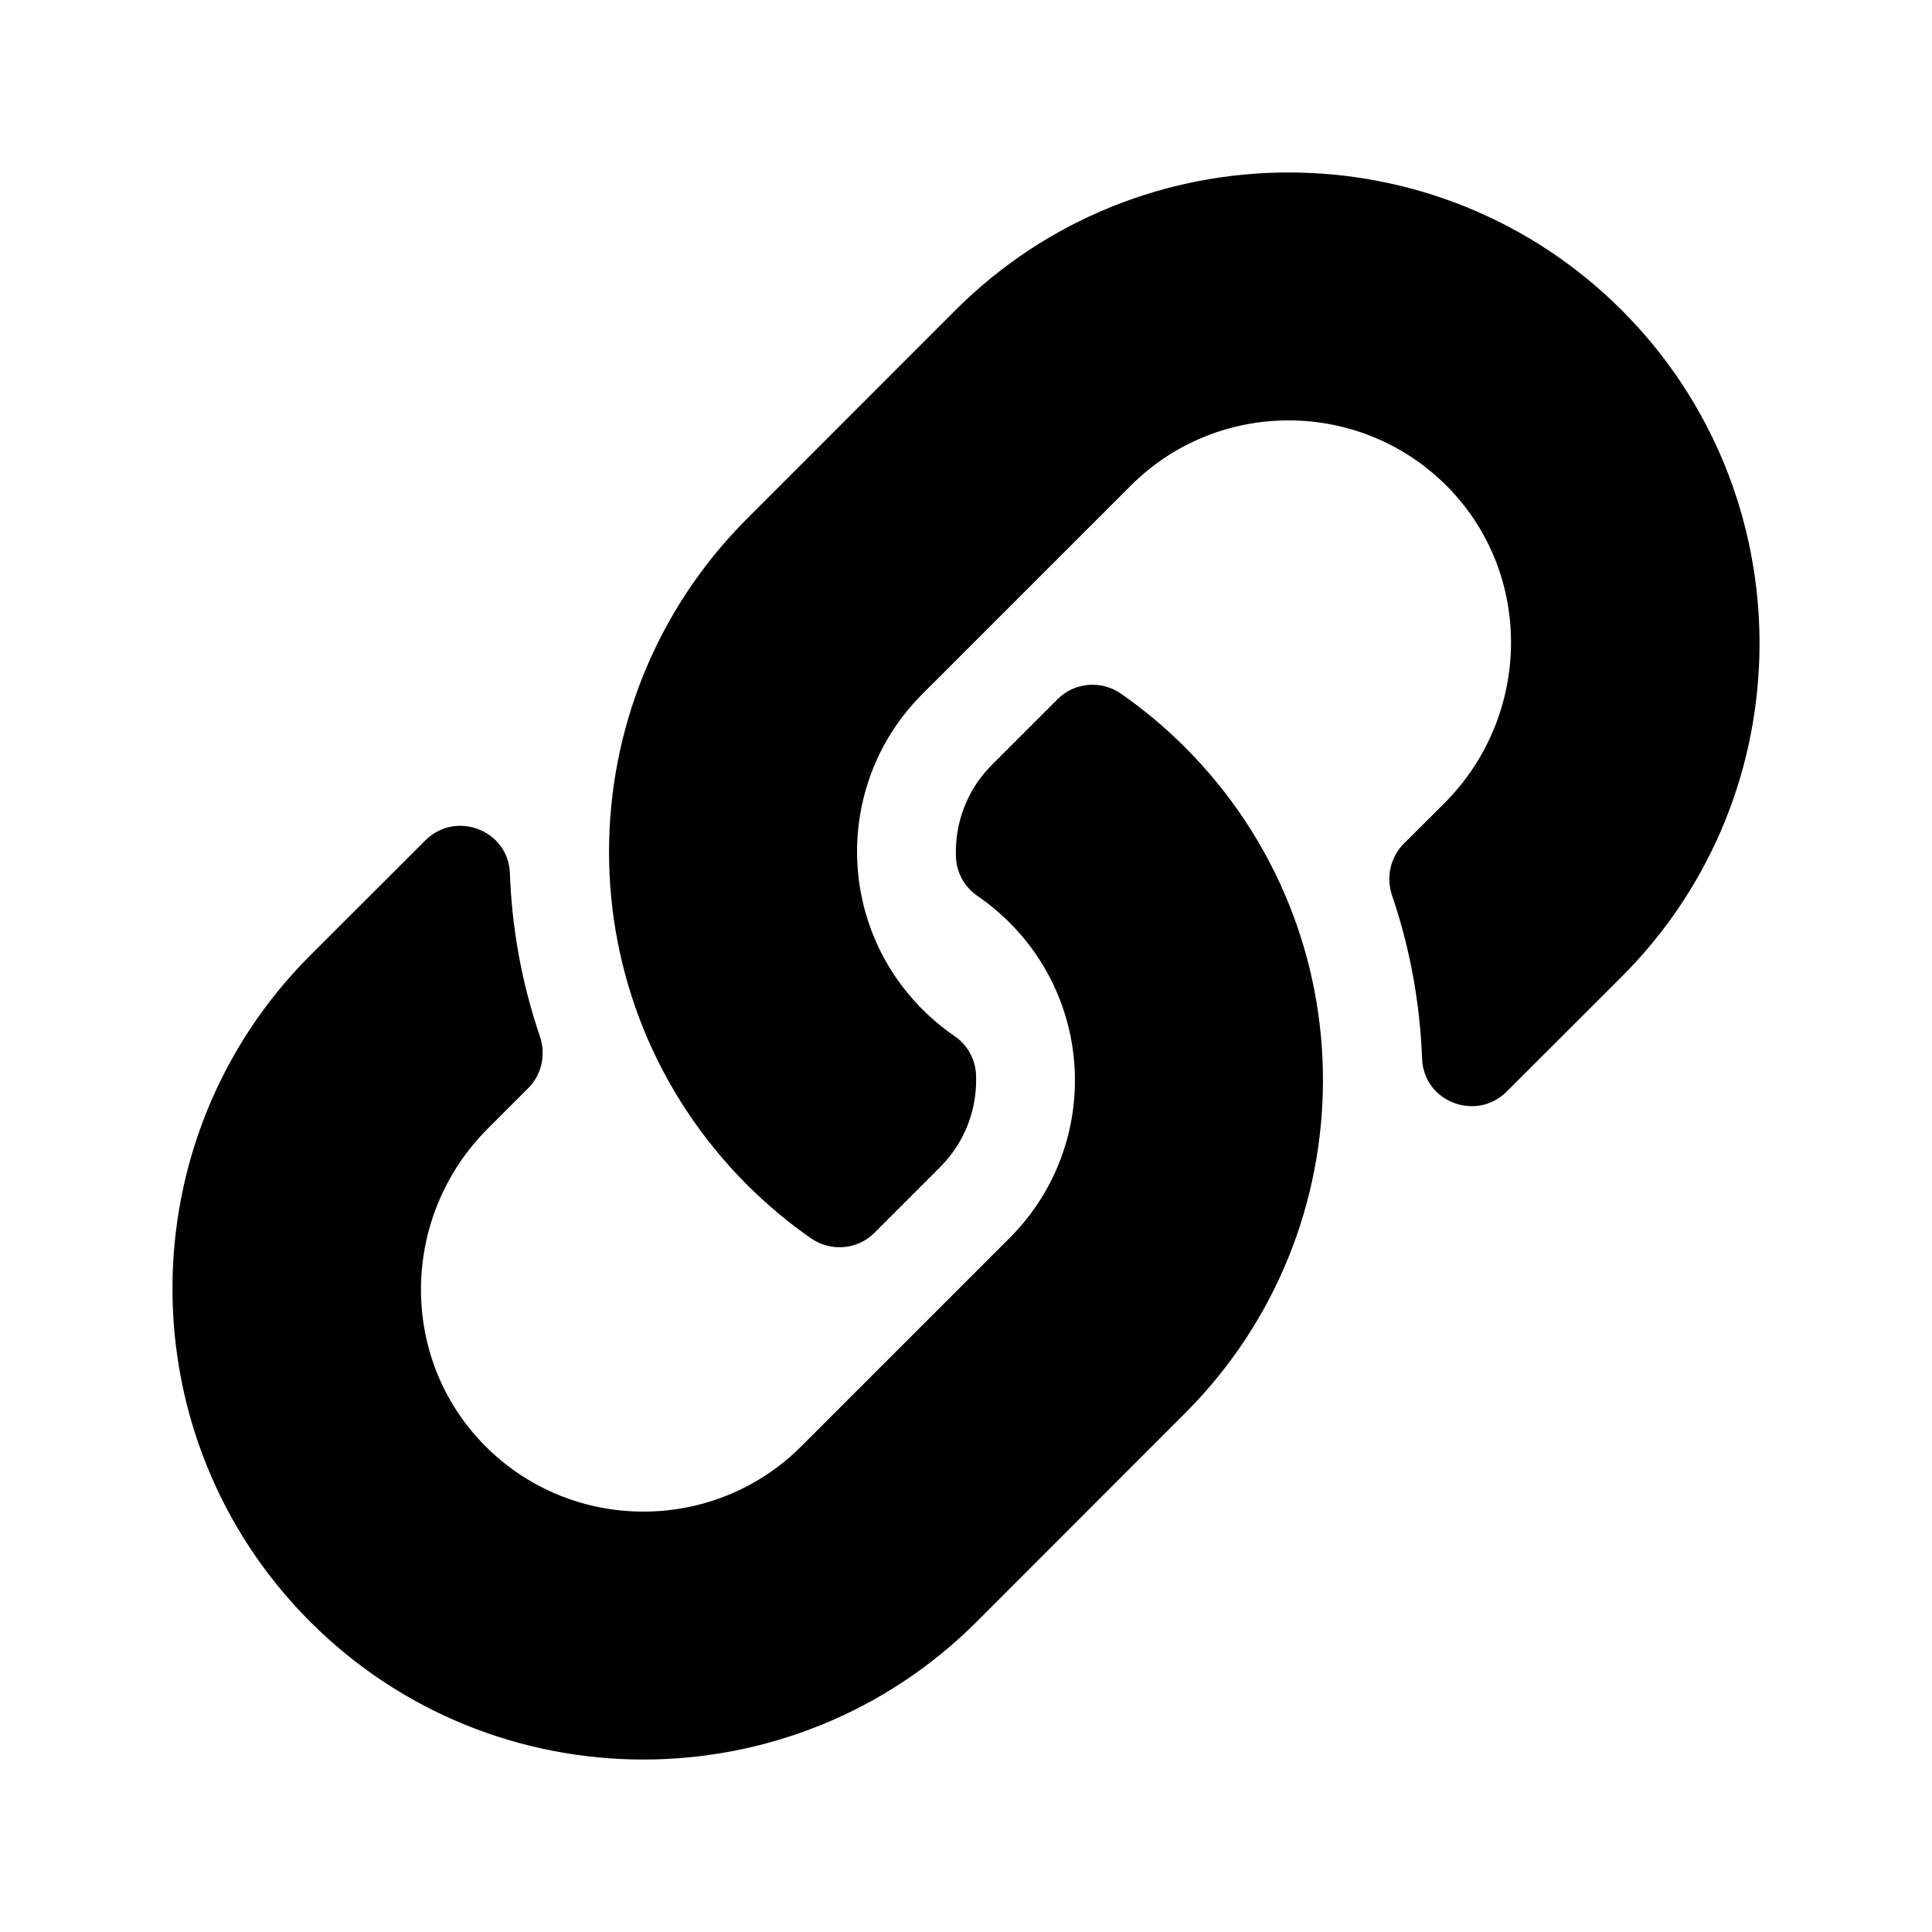
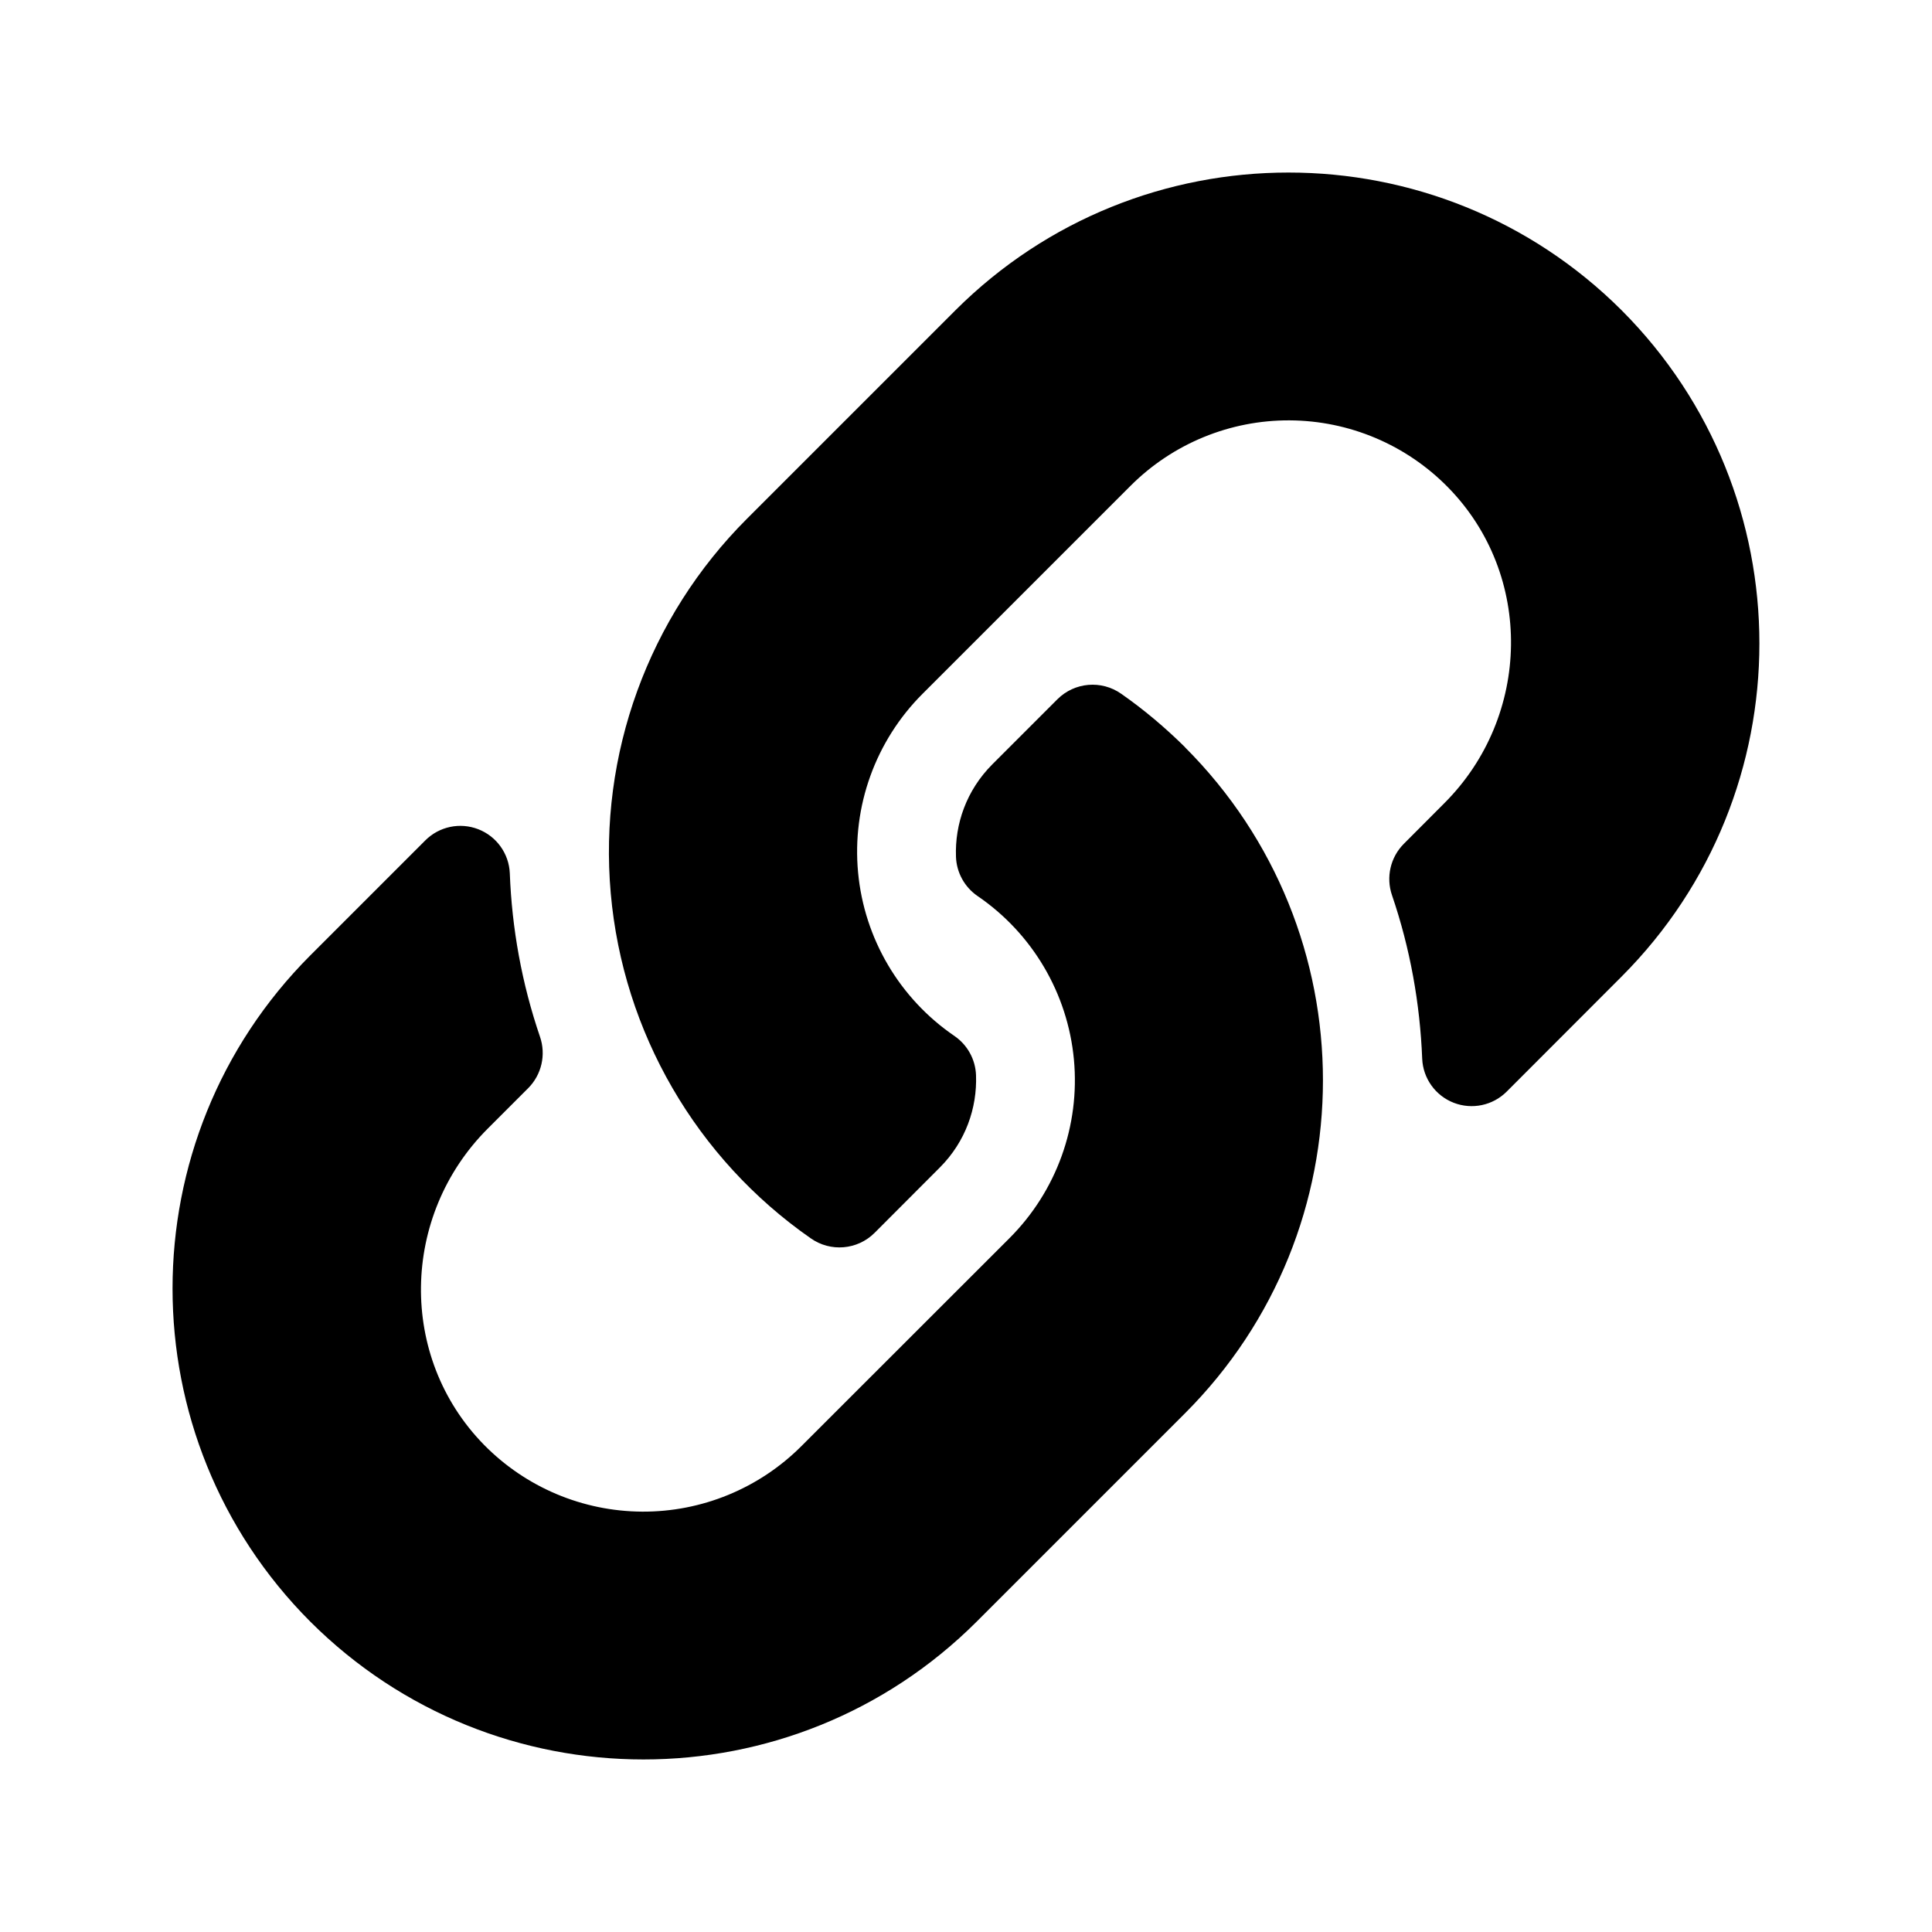
- <svg xmlns="http://www.w3.org/2000/svg" width="14px" height="14px" viewBox="0 0 14 14" version="1.1">
-   <path d="M8.586,5.414 C9.928,6.757 9.91,8.911 8.594,10.234 C8.592,10.237 8.589,10.24 8.586,10.242 L7.077,11.752 C5.745,13.083 3.579,13.083 2.248,11.752 C0.917,10.421 0.917,8.254 2.248,6.923 L3.082,6.09 C3.303,5.869 3.684,6.016 3.695,6.328 C3.709,6.726 3.781,7.126 3.913,7.512 C3.957,7.643 3.925,7.788 3.828,7.885 L3.534,8.179 C2.904,8.809 2.884,9.834 3.508,10.47 C4.137,11.111 5.172,11.115 5.806,10.481 L7.315,8.972 C7.949,8.339 7.946,7.315 7.315,6.685 C7.232,6.602 7.149,6.537 7.083,6.492 C6.989,6.428 6.931,6.323 6.927,6.209 C6.918,5.972 7.002,5.727 7.19,5.54 L7.663,5.067 C7.787,4.943 7.981,4.927 8.125,5.028 C8.29,5.143 8.444,5.272 8.586,5.414 Z M11.752,2.248 C10.42,0.917 8.255,0.917 6.923,2.248 L5.414,3.758 C5.411,3.76 5.408,3.763 5.406,3.766 C4.09,5.089 4.072,7.243 5.414,8.586 C5.556,8.728 5.71,8.857 5.875,8.972 C6.019,9.073 6.213,9.057 6.337,8.933 L6.81,8.46 C6.998,8.273 7.082,8.028 7.073,7.791 C7.069,7.677 7.011,7.572 6.917,7.508 C6.851,7.463 6.768,7.398 6.685,7.315 C6.054,6.685 6.051,5.661 6.685,5.028 L8.194,3.519 C8.828,2.885 9.863,2.889 10.492,3.53 C11.116,4.166 11.096,5.191 10.466,5.821 L10.172,6.114 C10.075,6.212 10.043,6.357 10.087,6.488 C10.219,6.874 10.29,7.274 10.305,7.672 C10.316,7.984 10.697,8.131 10.918,7.91 L11.752,7.077 C13.083,5.746 13.083,3.579 11.752,2.248 L11.752,2.248 Z" id="Shape" />
+ <svg width="16" height="16" viewBox="0 0 16 16">
+   <path fill-rule="evenodd" d="M9.813 6.188a3.9 3.9 0 0 1 0 5.517L8.088 13.43a3.906 3.906 0 0 1-5.518 0 3.906 3.906 0 0 1 0-5.518l.952-.952a.41.41 0 0 1 .7.272c.017.455.099.912.25 1.354a.413.413 0 0 1-.098.426l-.336.336c-.719.72-.742 1.89-.03 2.617a1.85 1.85 0 0 0 2.627.013l1.725-1.724a1.848 1.848 0 0 0-.265-2.834.412.412 0 0 1-.178-.324c-.01-.271.086-.55.3-.765l.54-.54a.412.412 0 0 1 .529-.045c.188.131.364.28.527.441ZM13.43 2.57a3.906 3.906 0 0 0-5.518 0L6.187 4.295a3.9 3.9 0 0 0 .527 5.96.412.412 0 0 0 .529-.045l.54-.541c.214-.214.31-.494.3-.765a.412.412 0 0 0-.178-.324 1.848 1.848 0 0 1-.265-2.834l1.724-1.724a1.85 1.85 0 0 1 2.627.013c.713.726.69 1.898-.03 2.617l-.335.336a.413.413 0 0 0-.098.426c.151.442.232.899.25 1.354a.41.41 0 0 0 .7.272l.952-.953a3.906 3.906 0 0 0 0-5.517Z" />
</svg>
